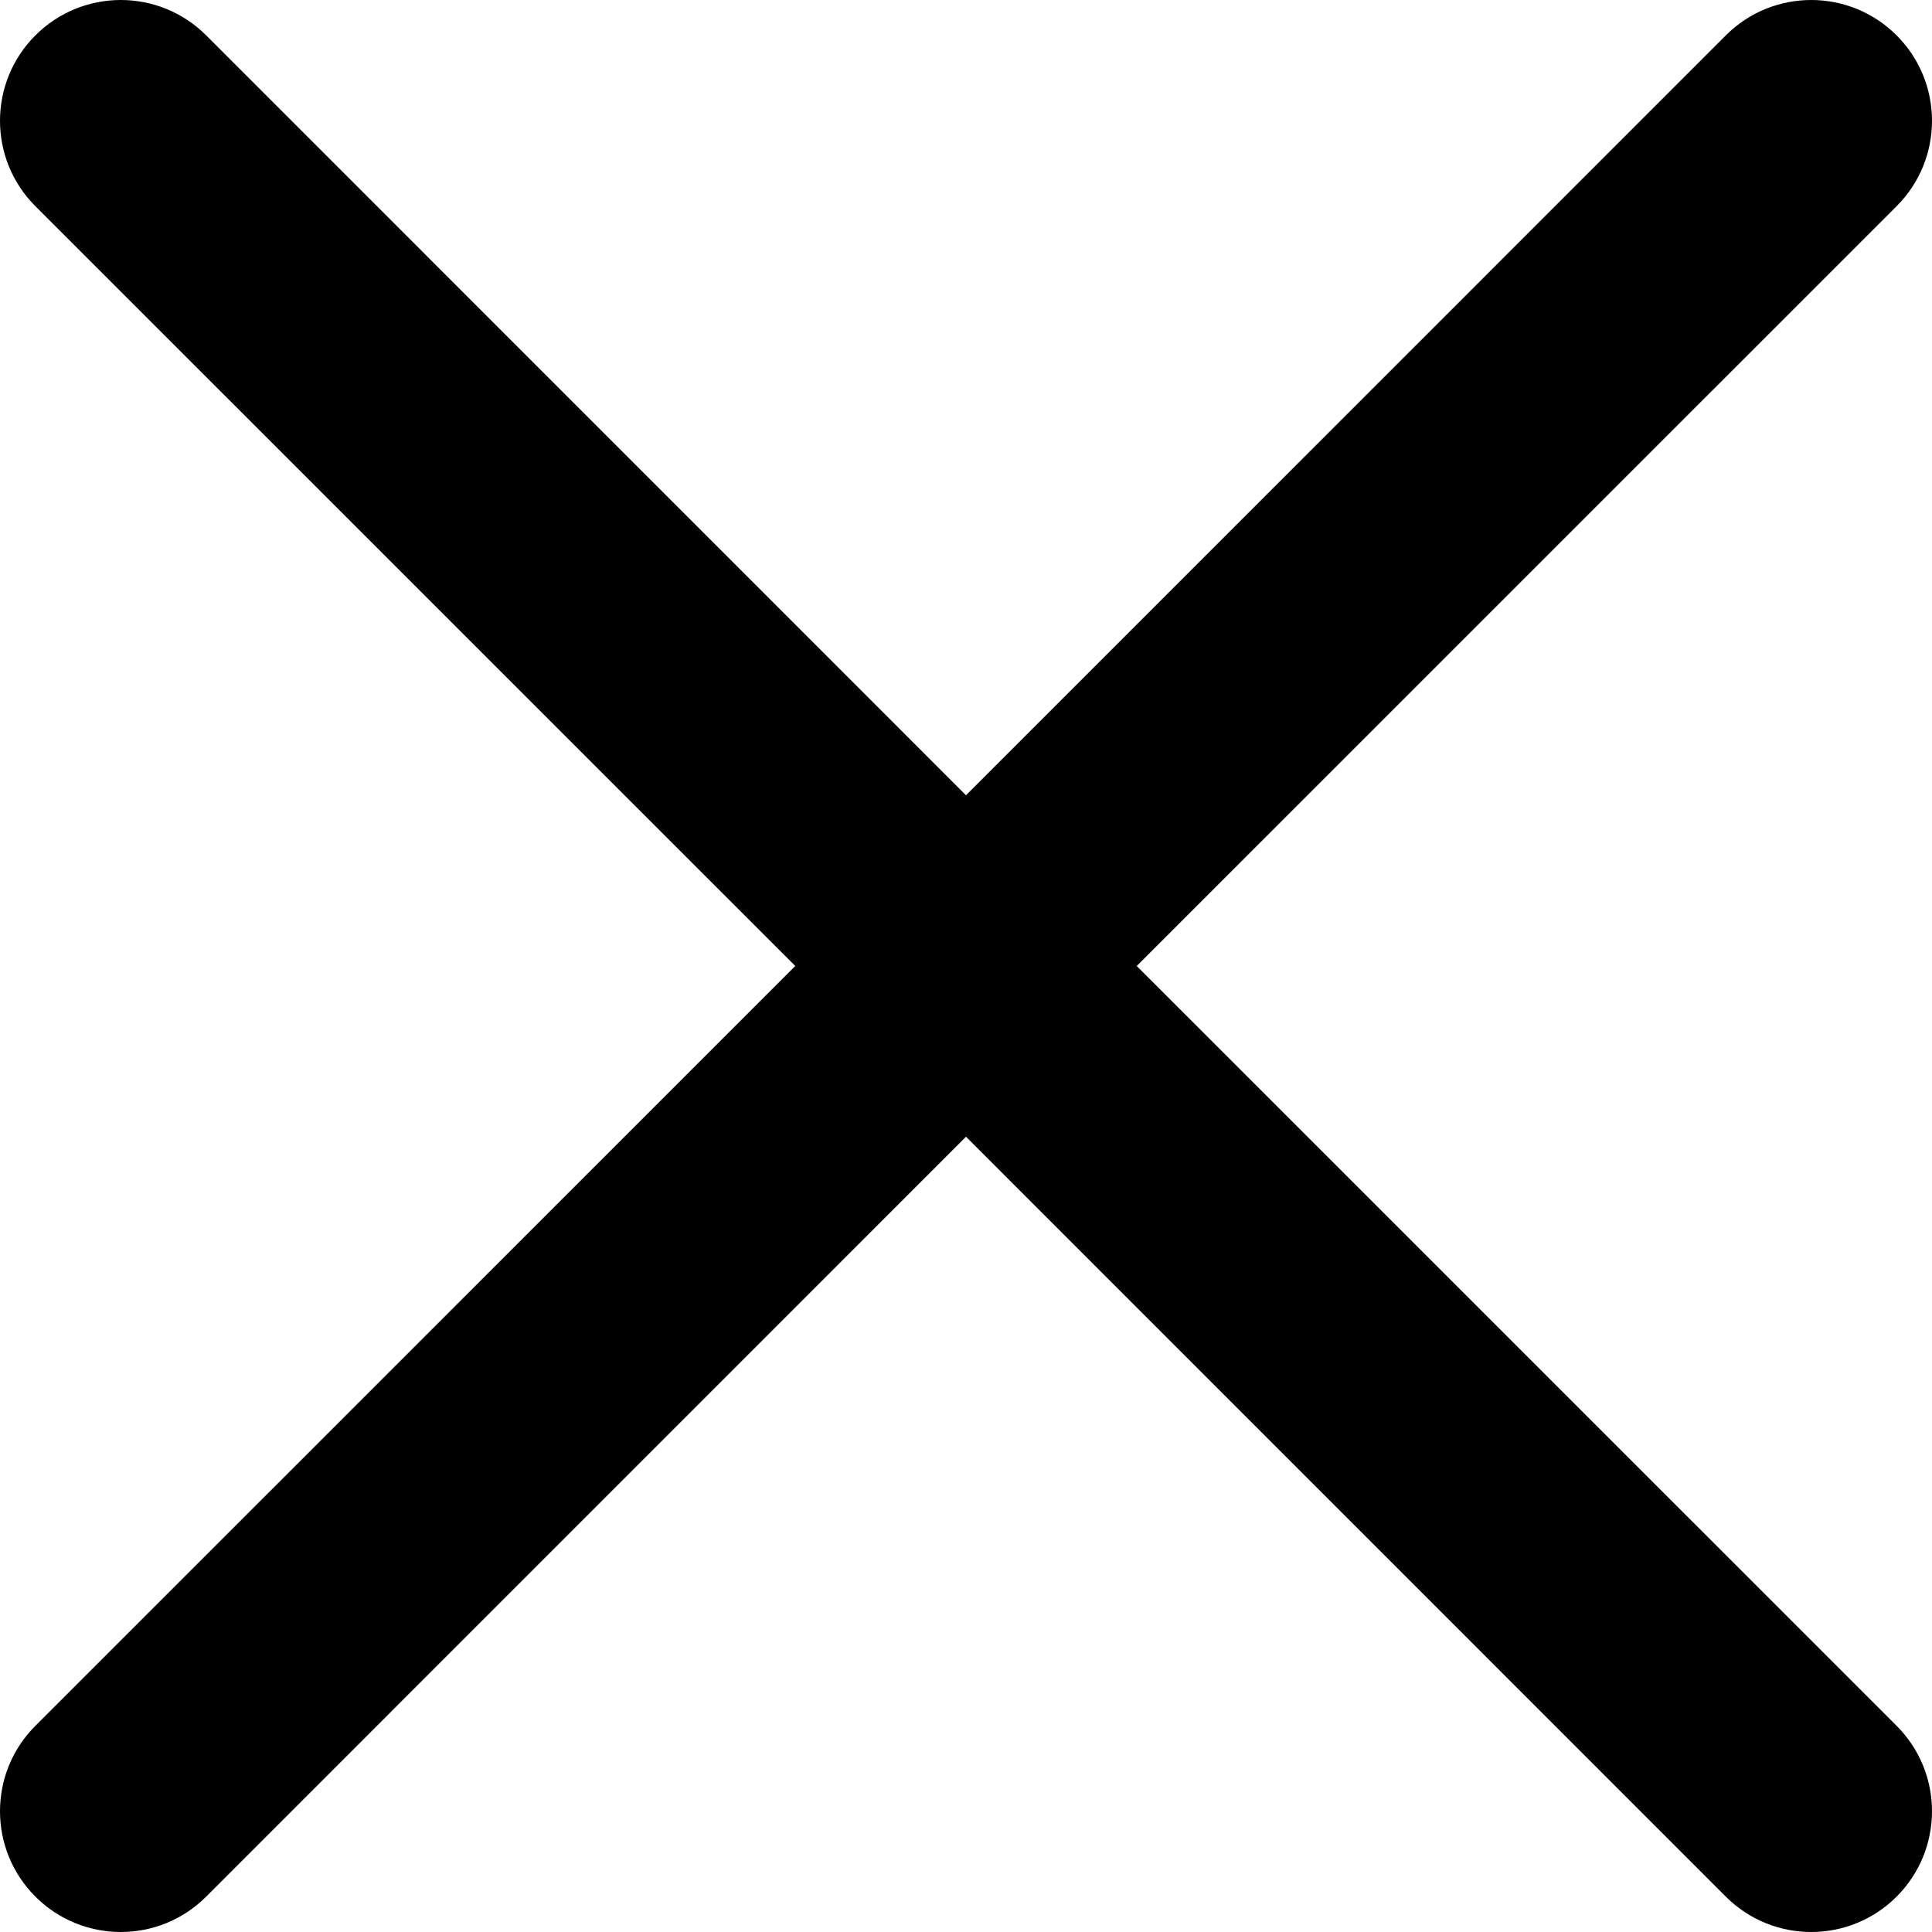
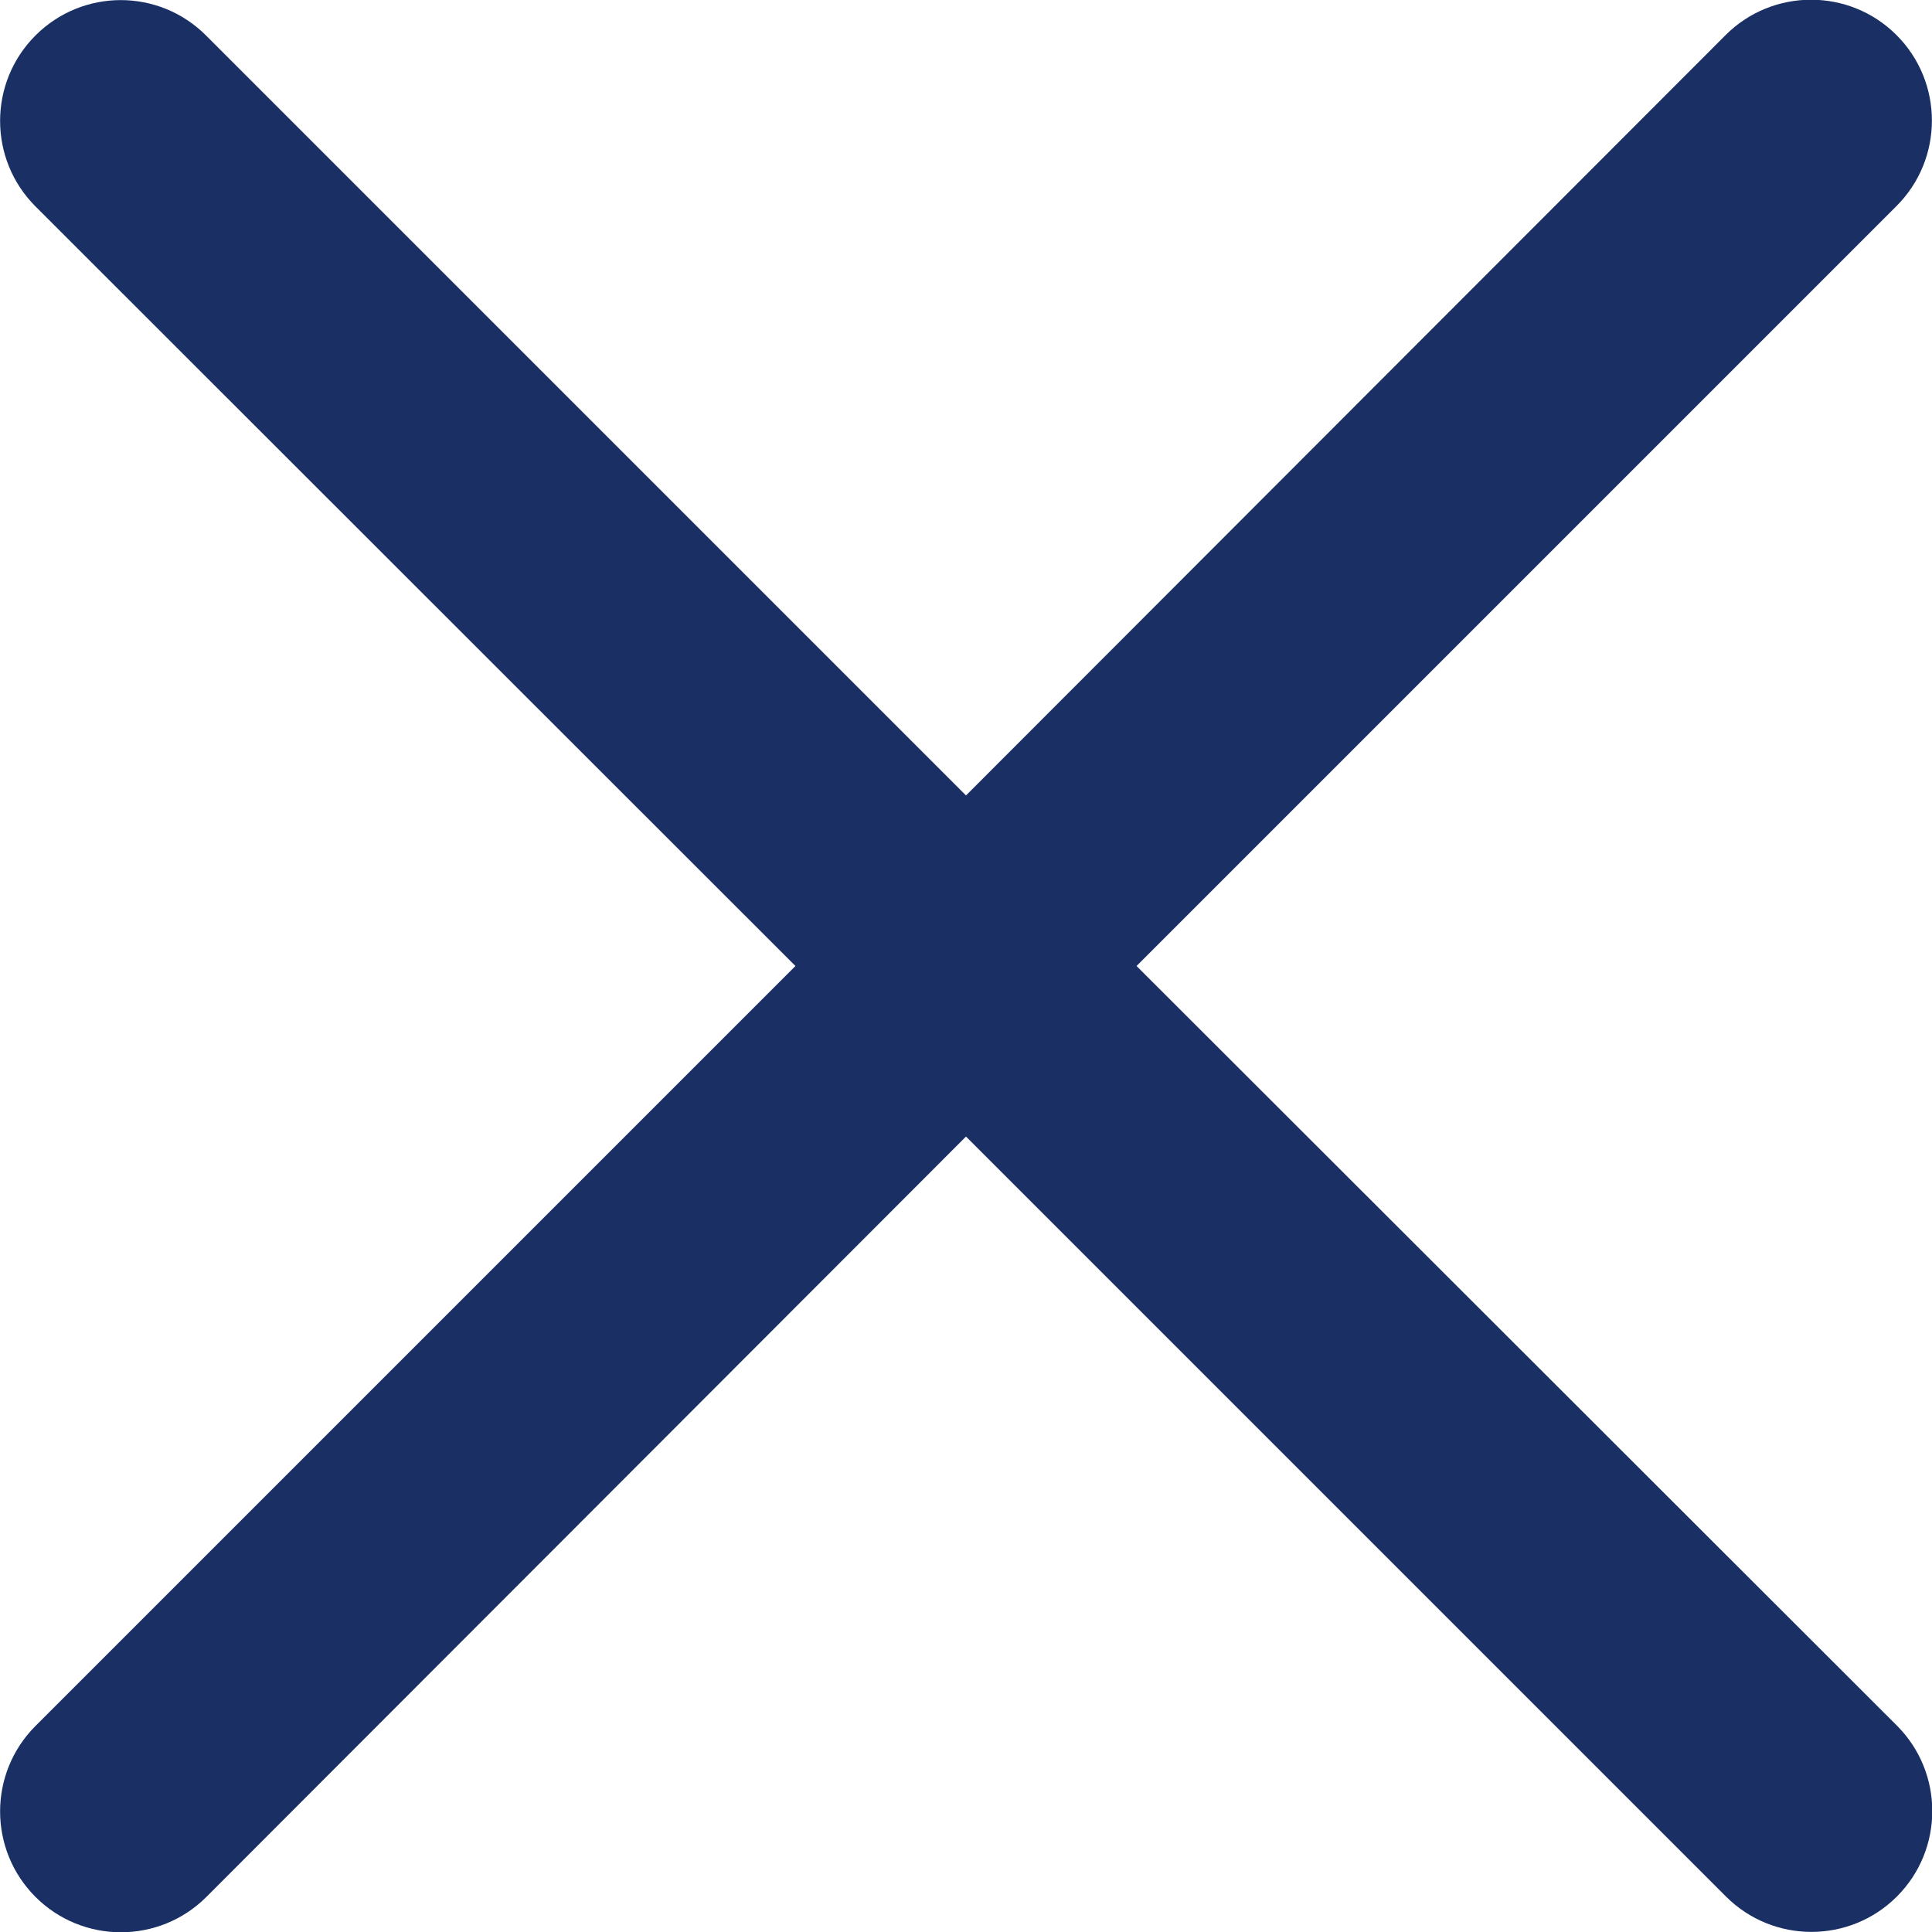
- <svg xmlns="http://www.w3.org/2000/svg" version="1.1" id="Capa_1" x="0px" y="0px" viewBox="0 0 512.021 512.021" style="enable-background:new 0 0 512.021 512.021;" xml:space="preserve" width="512" height="512">
+ <svg xmlns="http://www.w3.org/2000/svg" version="1.1" id="Capa_1" x="0px" y="0px" viewBox="0 0 512 512" style="enable-background:new 0 0 512 512;" xml:space="preserve">
+   <style type="text/css">
+ 	.st0{fill:#1A3065;}
+ </style>
  <g>
-     <path d="M301.258,256.01L502.645,54.645c12.501-12.501,12.501-32.769,0-45.269c-12.501-12.501-32.769-12.501-45.269,0l0,0   L256.01,210.762L54.645,9.376c-12.501-12.501-32.769-12.501-45.269,0s-12.501,32.769,0,45.269L210.762,256.01L9.376,457.376   c-12.501,12.501-12.501,32.769,0,45.269s32.769,12.501,45.269,0L256.01,301.258l201.365,201.387   c12.501,12.501,32.769,12.501,45.269,0c12.501-12.501,12.501-32.769,0-45.269L301.258,256.01z" />
+     <path class="st0" d="M301.2,256L502.6,54.6c12.5-12.5,12.5-32.8,0-45.3c-12.5-12.5-32.8-12.5-45.3,0l0,0L256,210.8L54.6,9.4   C42.1-3.1,21.9-3.1,9.4,9.4s-12.5,32.8,0,45.3L210.8,256L9.4,457.4c-12.5,12.5-12.5,32.8,0,45.3c12.5,12.5,32.8,12.5,45.3,0   L256,301.2l201.4,201.4c12.5,12.5,32.8,12.5,45.3,0c12.5-12.5,12.5-32.8,0-45.3L301.2,256z" />
  </g>
</svg>
